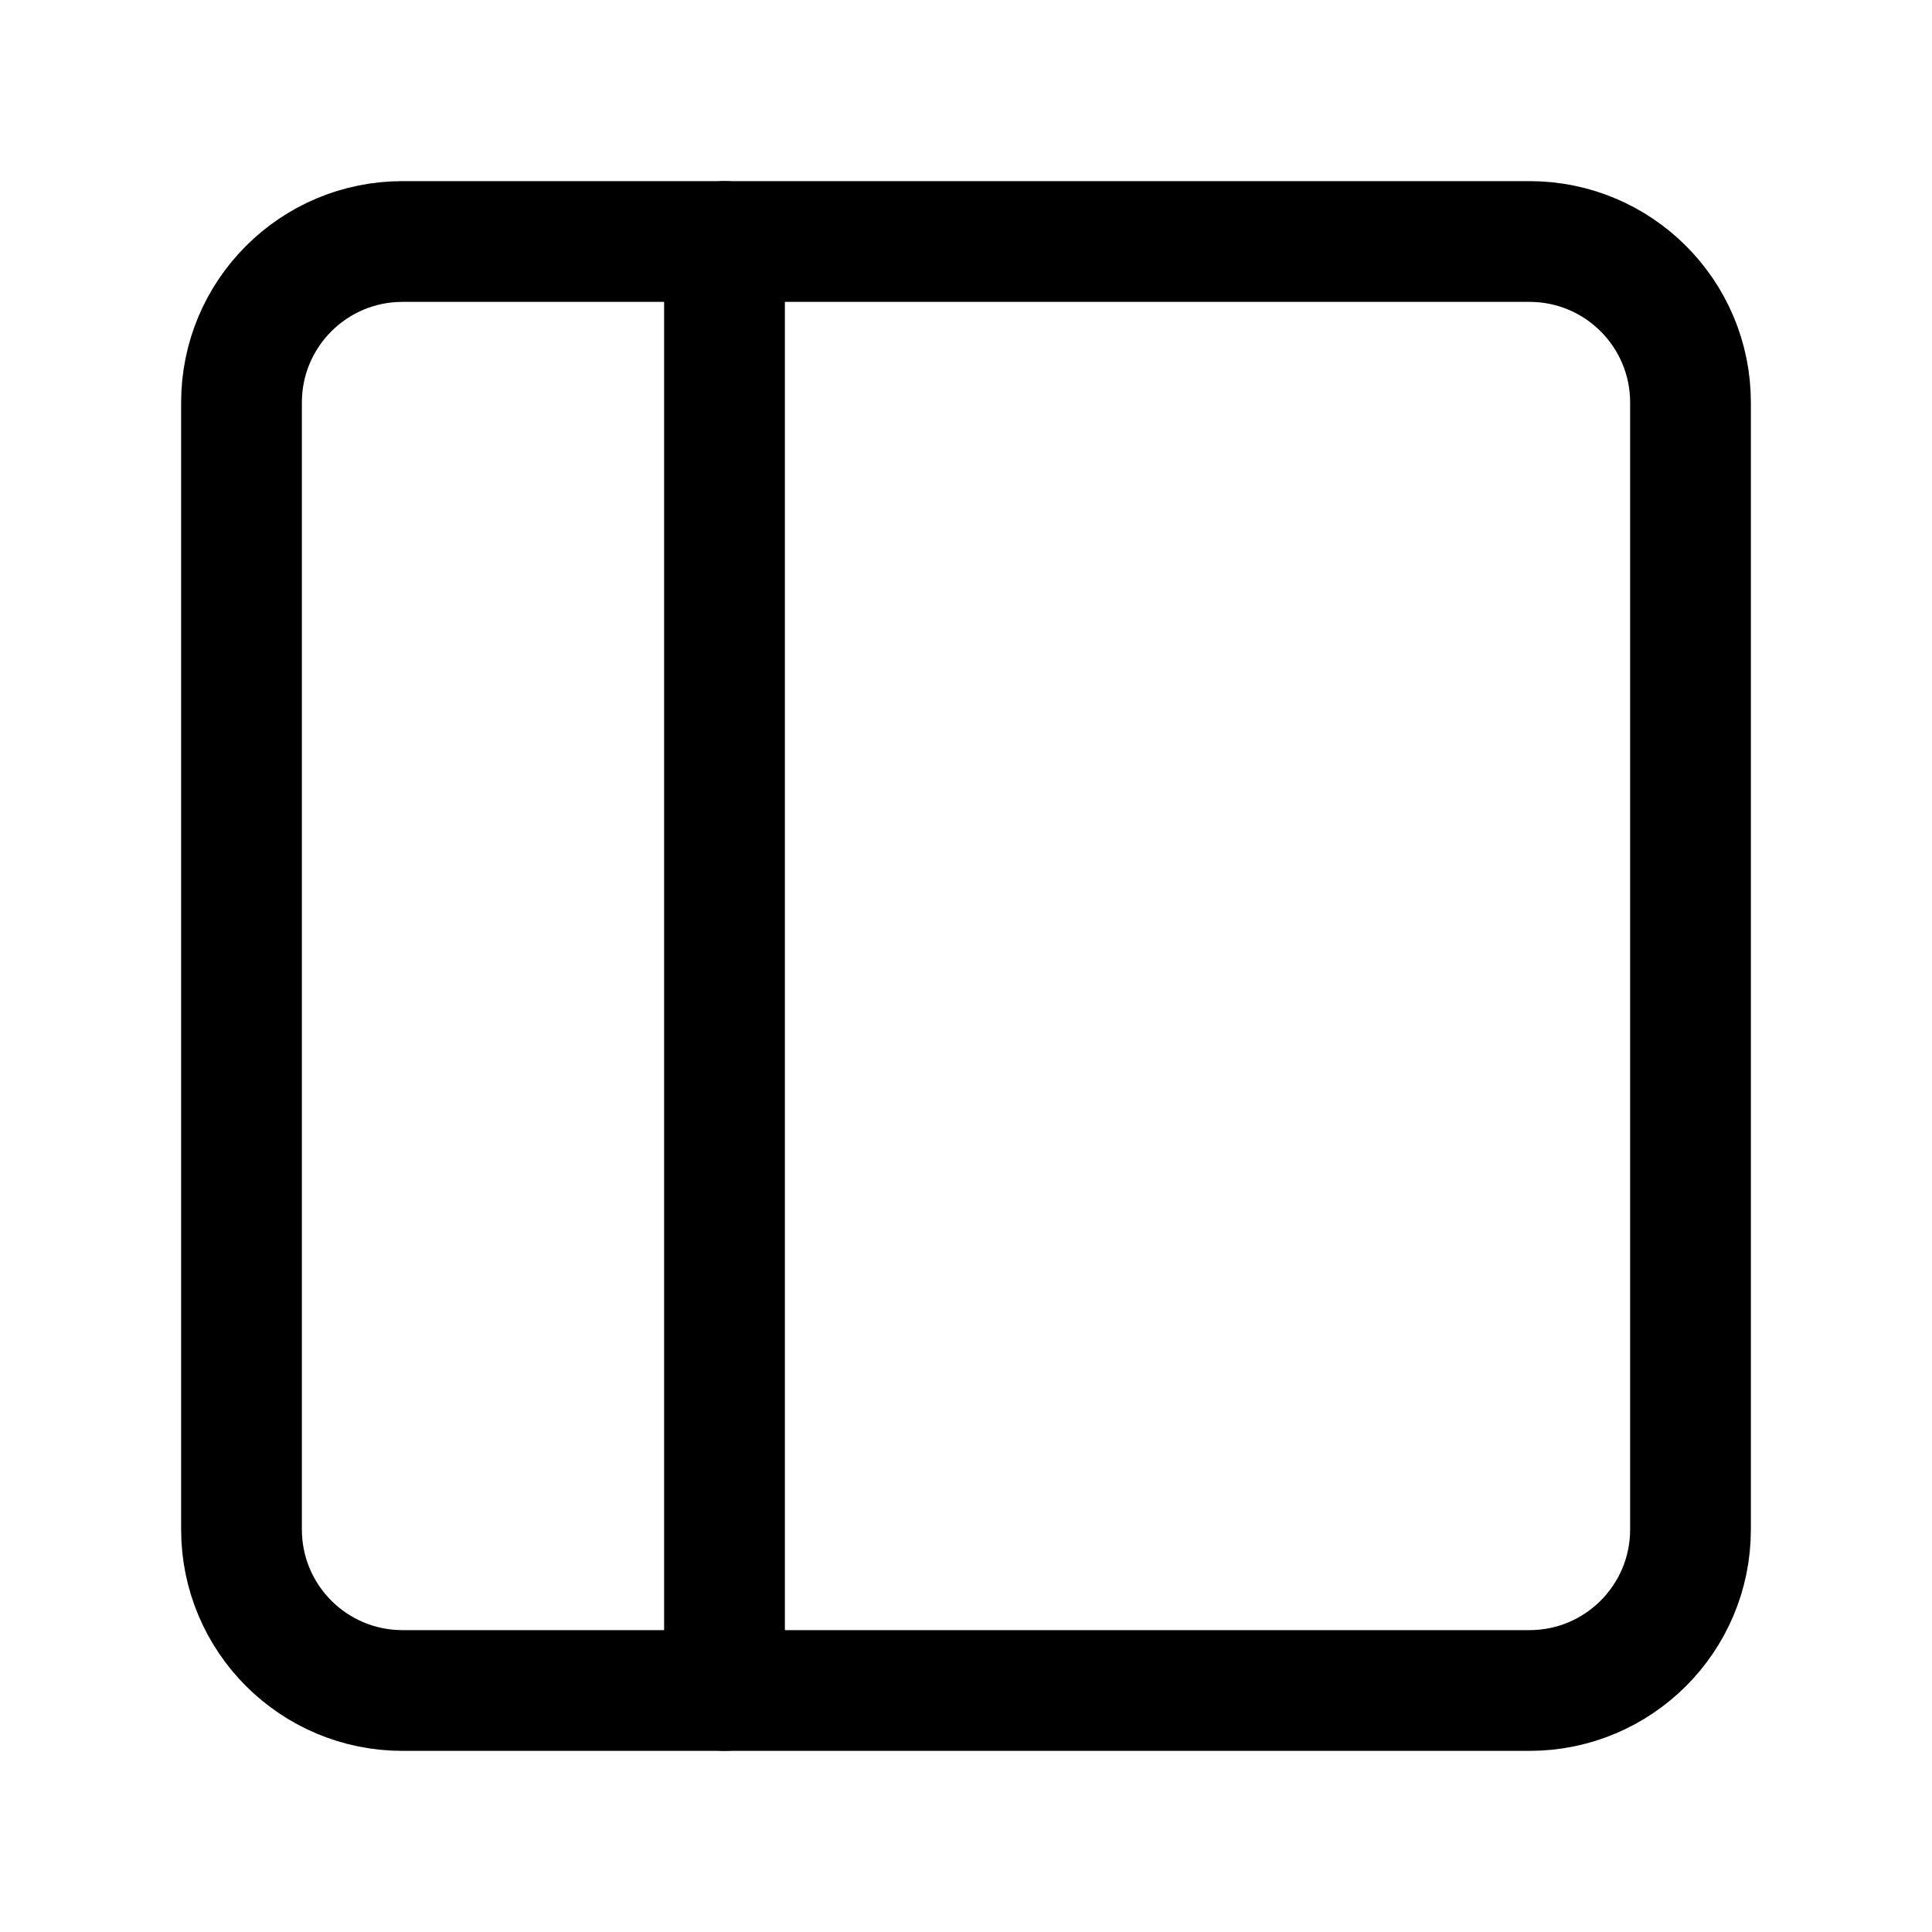
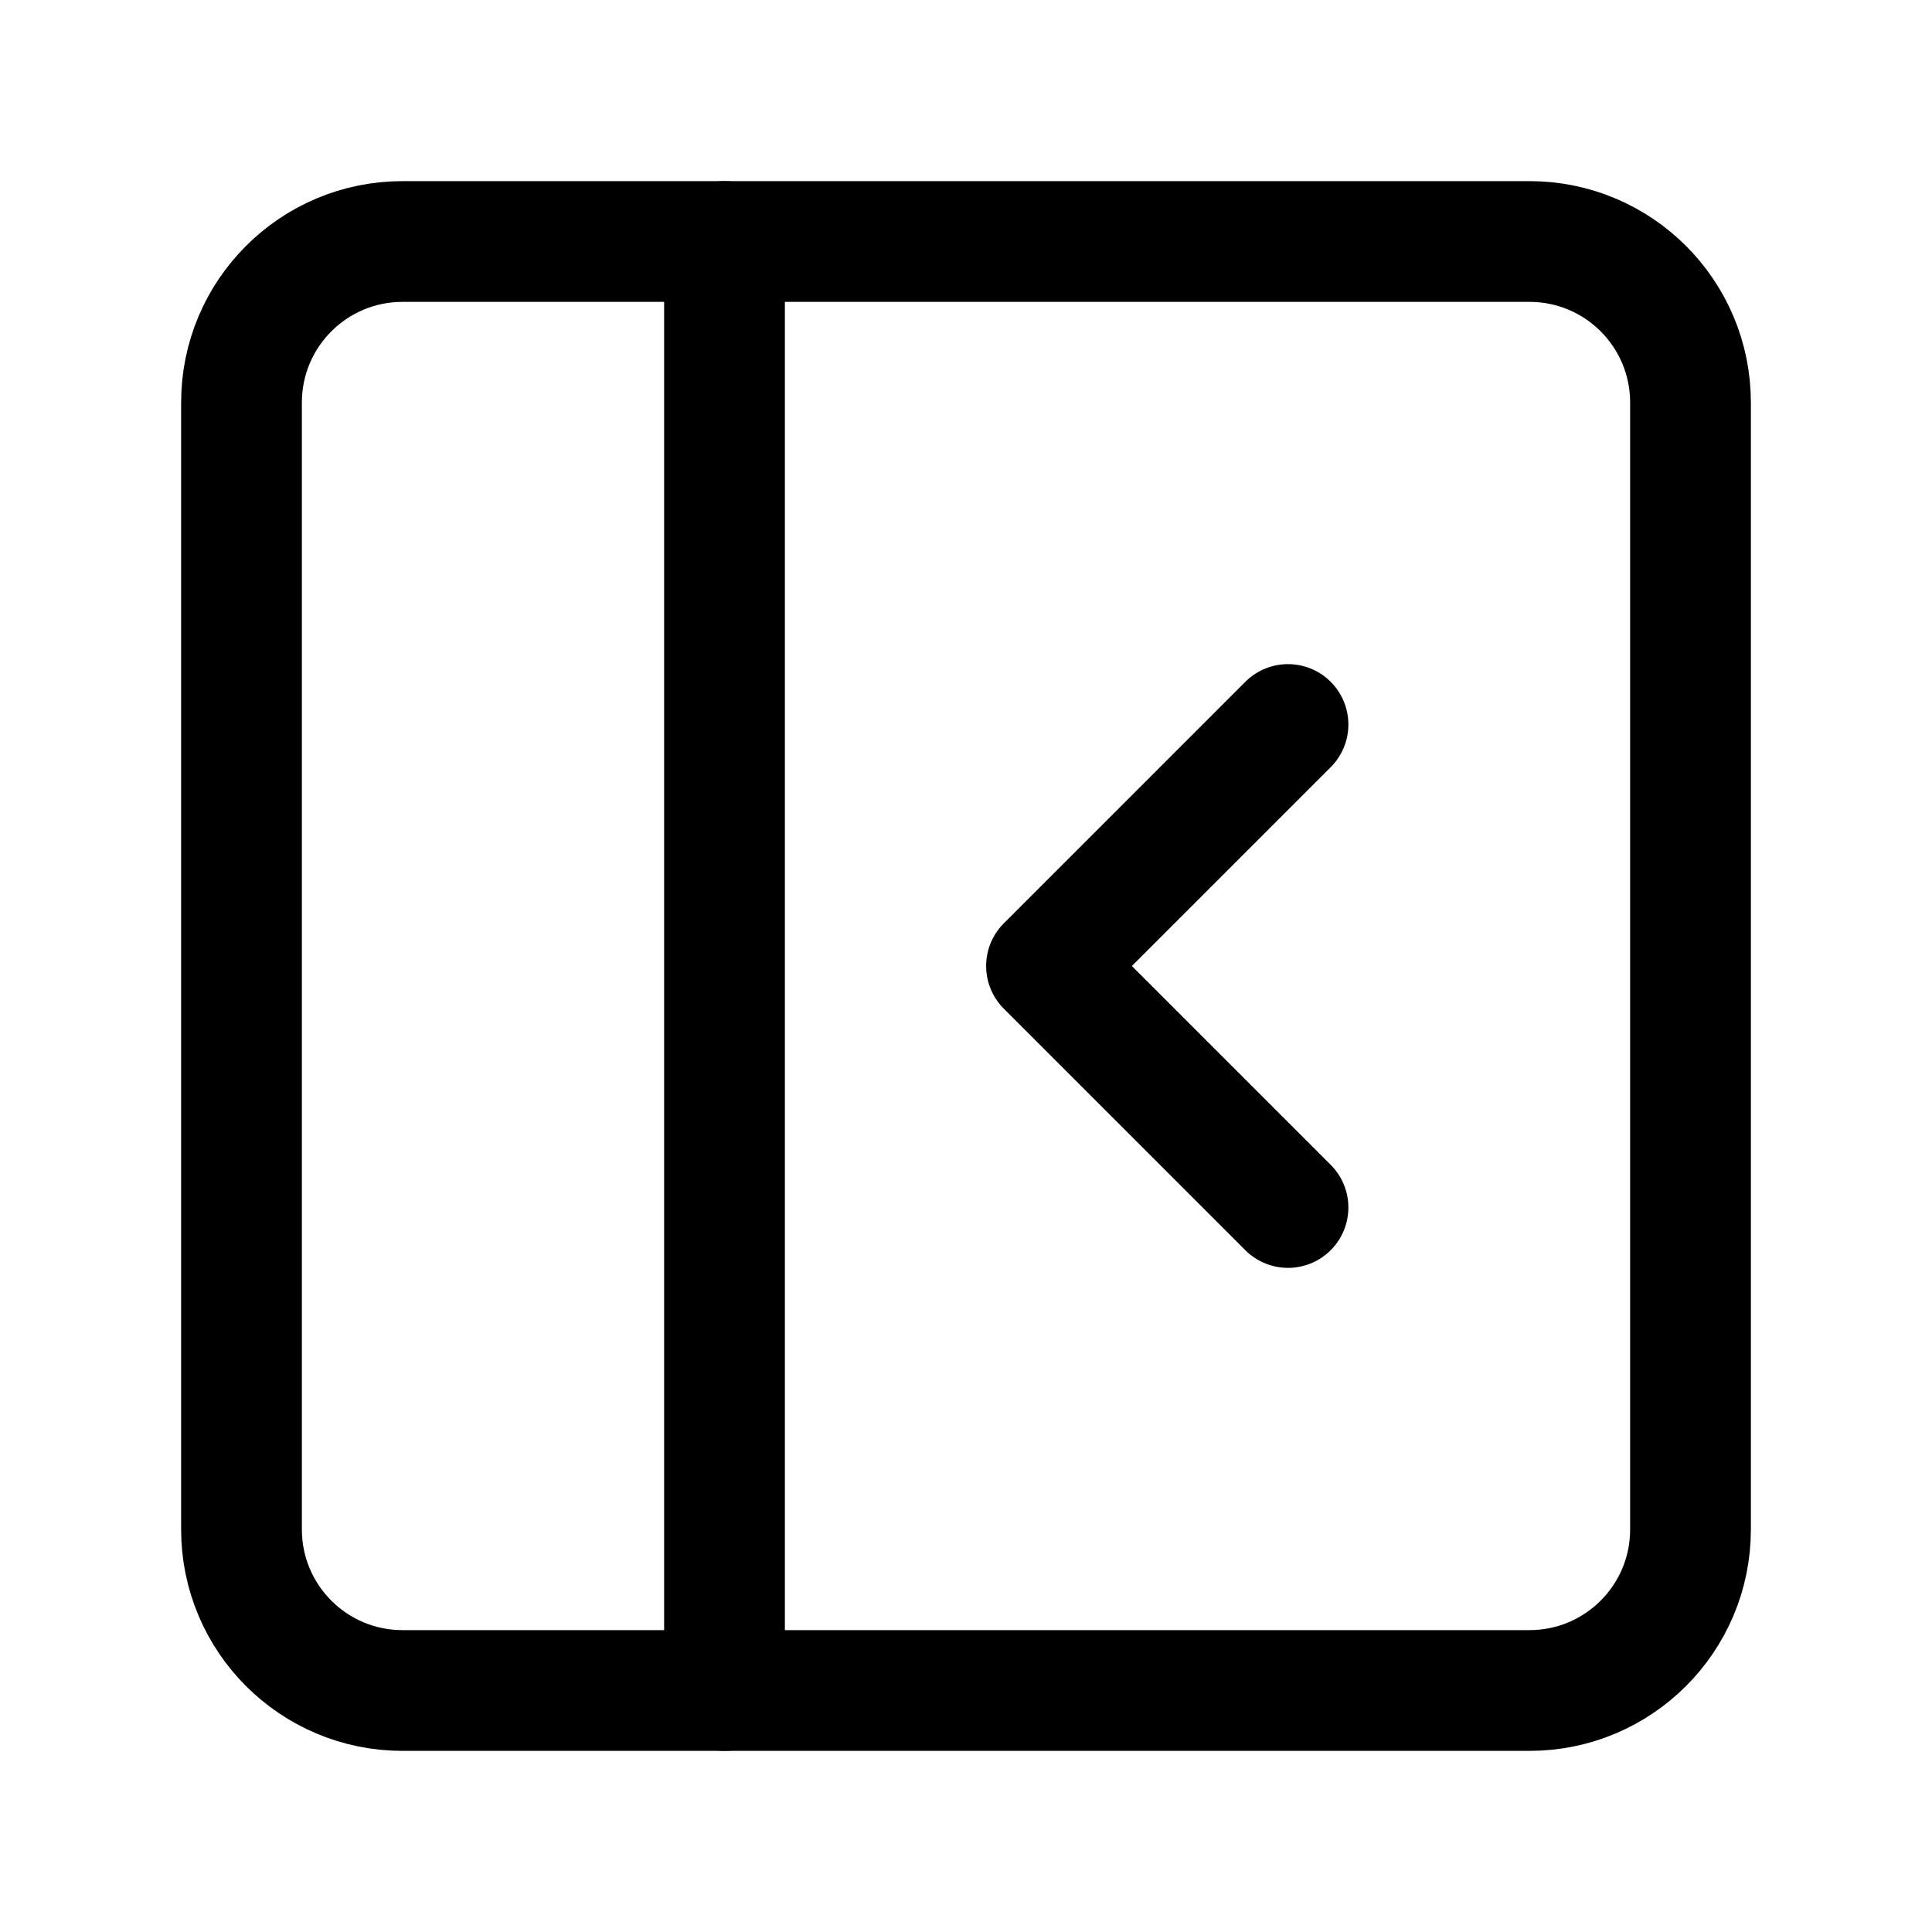
- <svg xmlns="http://www.w3.org/2000/svg" class="lucide lucide-panel-left" width="24" height="24" viewBox="0 0 24 24" fill="none" stroke="currentColor" stroke-width="1.5" stroke-linecap="round" stroke-linejoin="round">
+ <svg xmlns="http://www.w3.org/2000/svg" class="lucide lucide-panel-left-close" width="24" height="24" viewBox="0 0 24 24" fill="none" stroke="currentColor" stroke-width="1.5" stroke-linecap="round" stroke-linejoin="round">
  <rect width="18" height="18" x="3" y="3" rx="2" />
  <path d="M9 3v18" />
+   <path d="m16 15-3-3 3-3" />
</svg>
